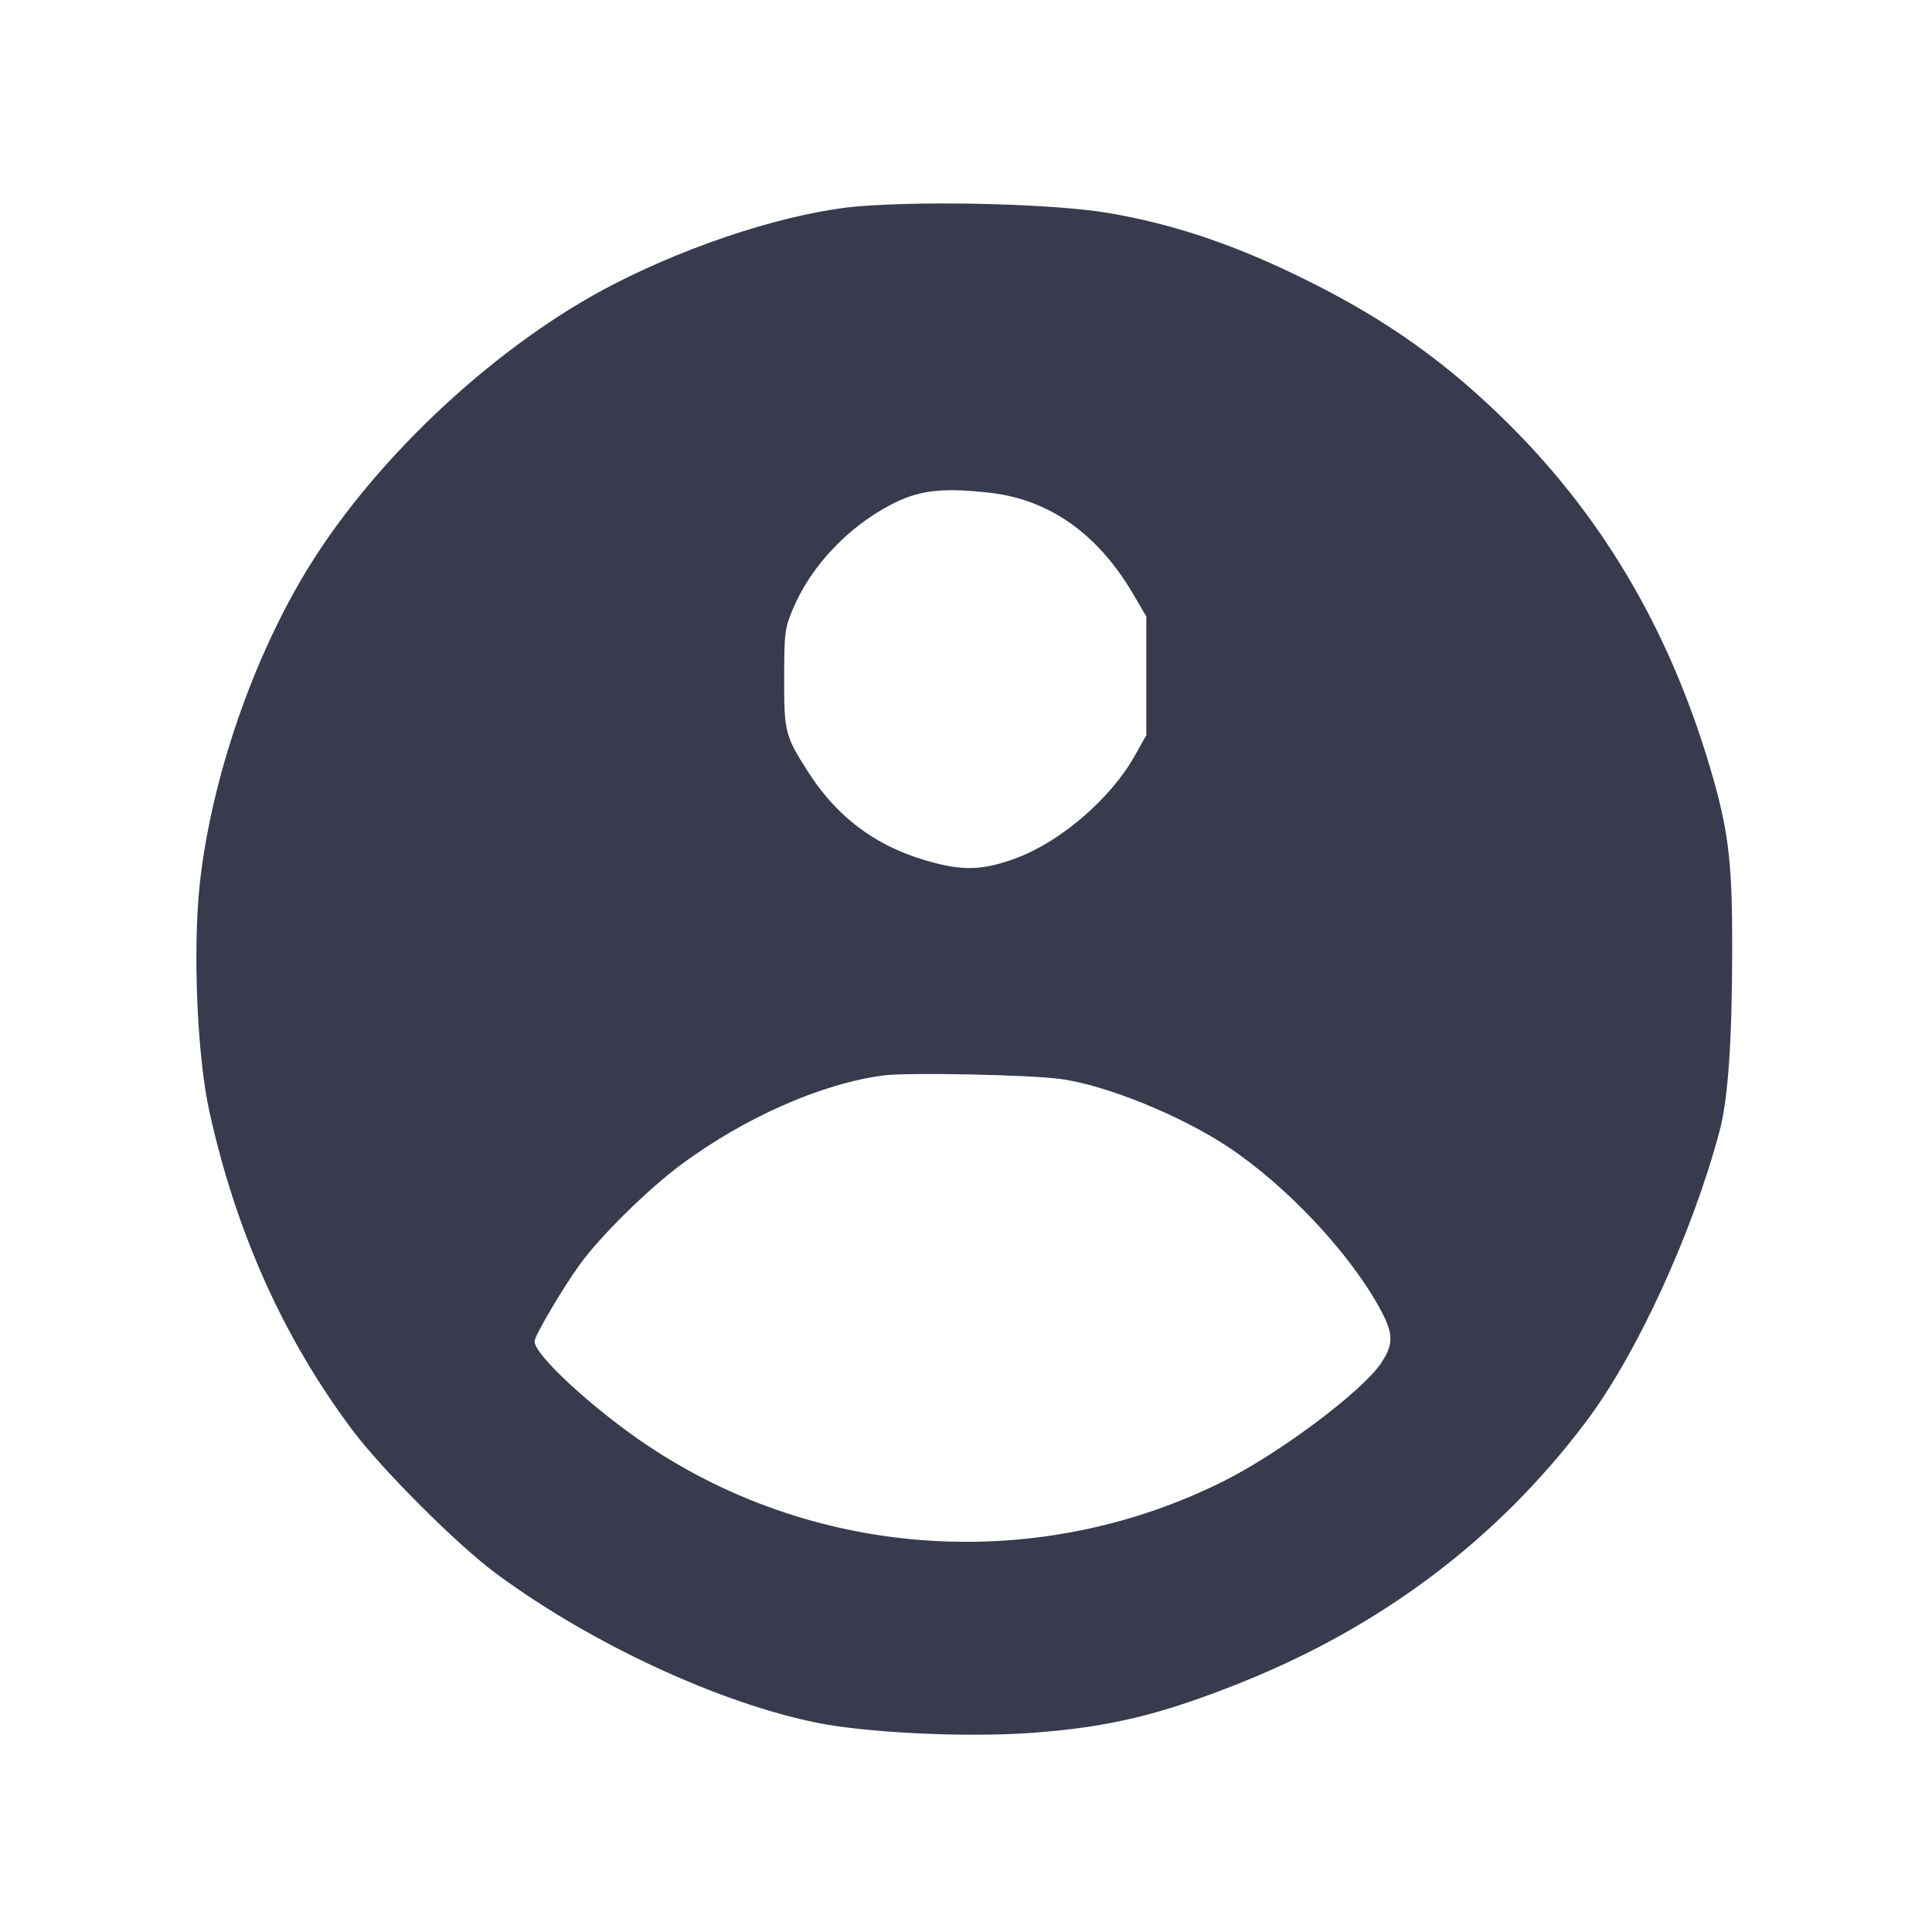
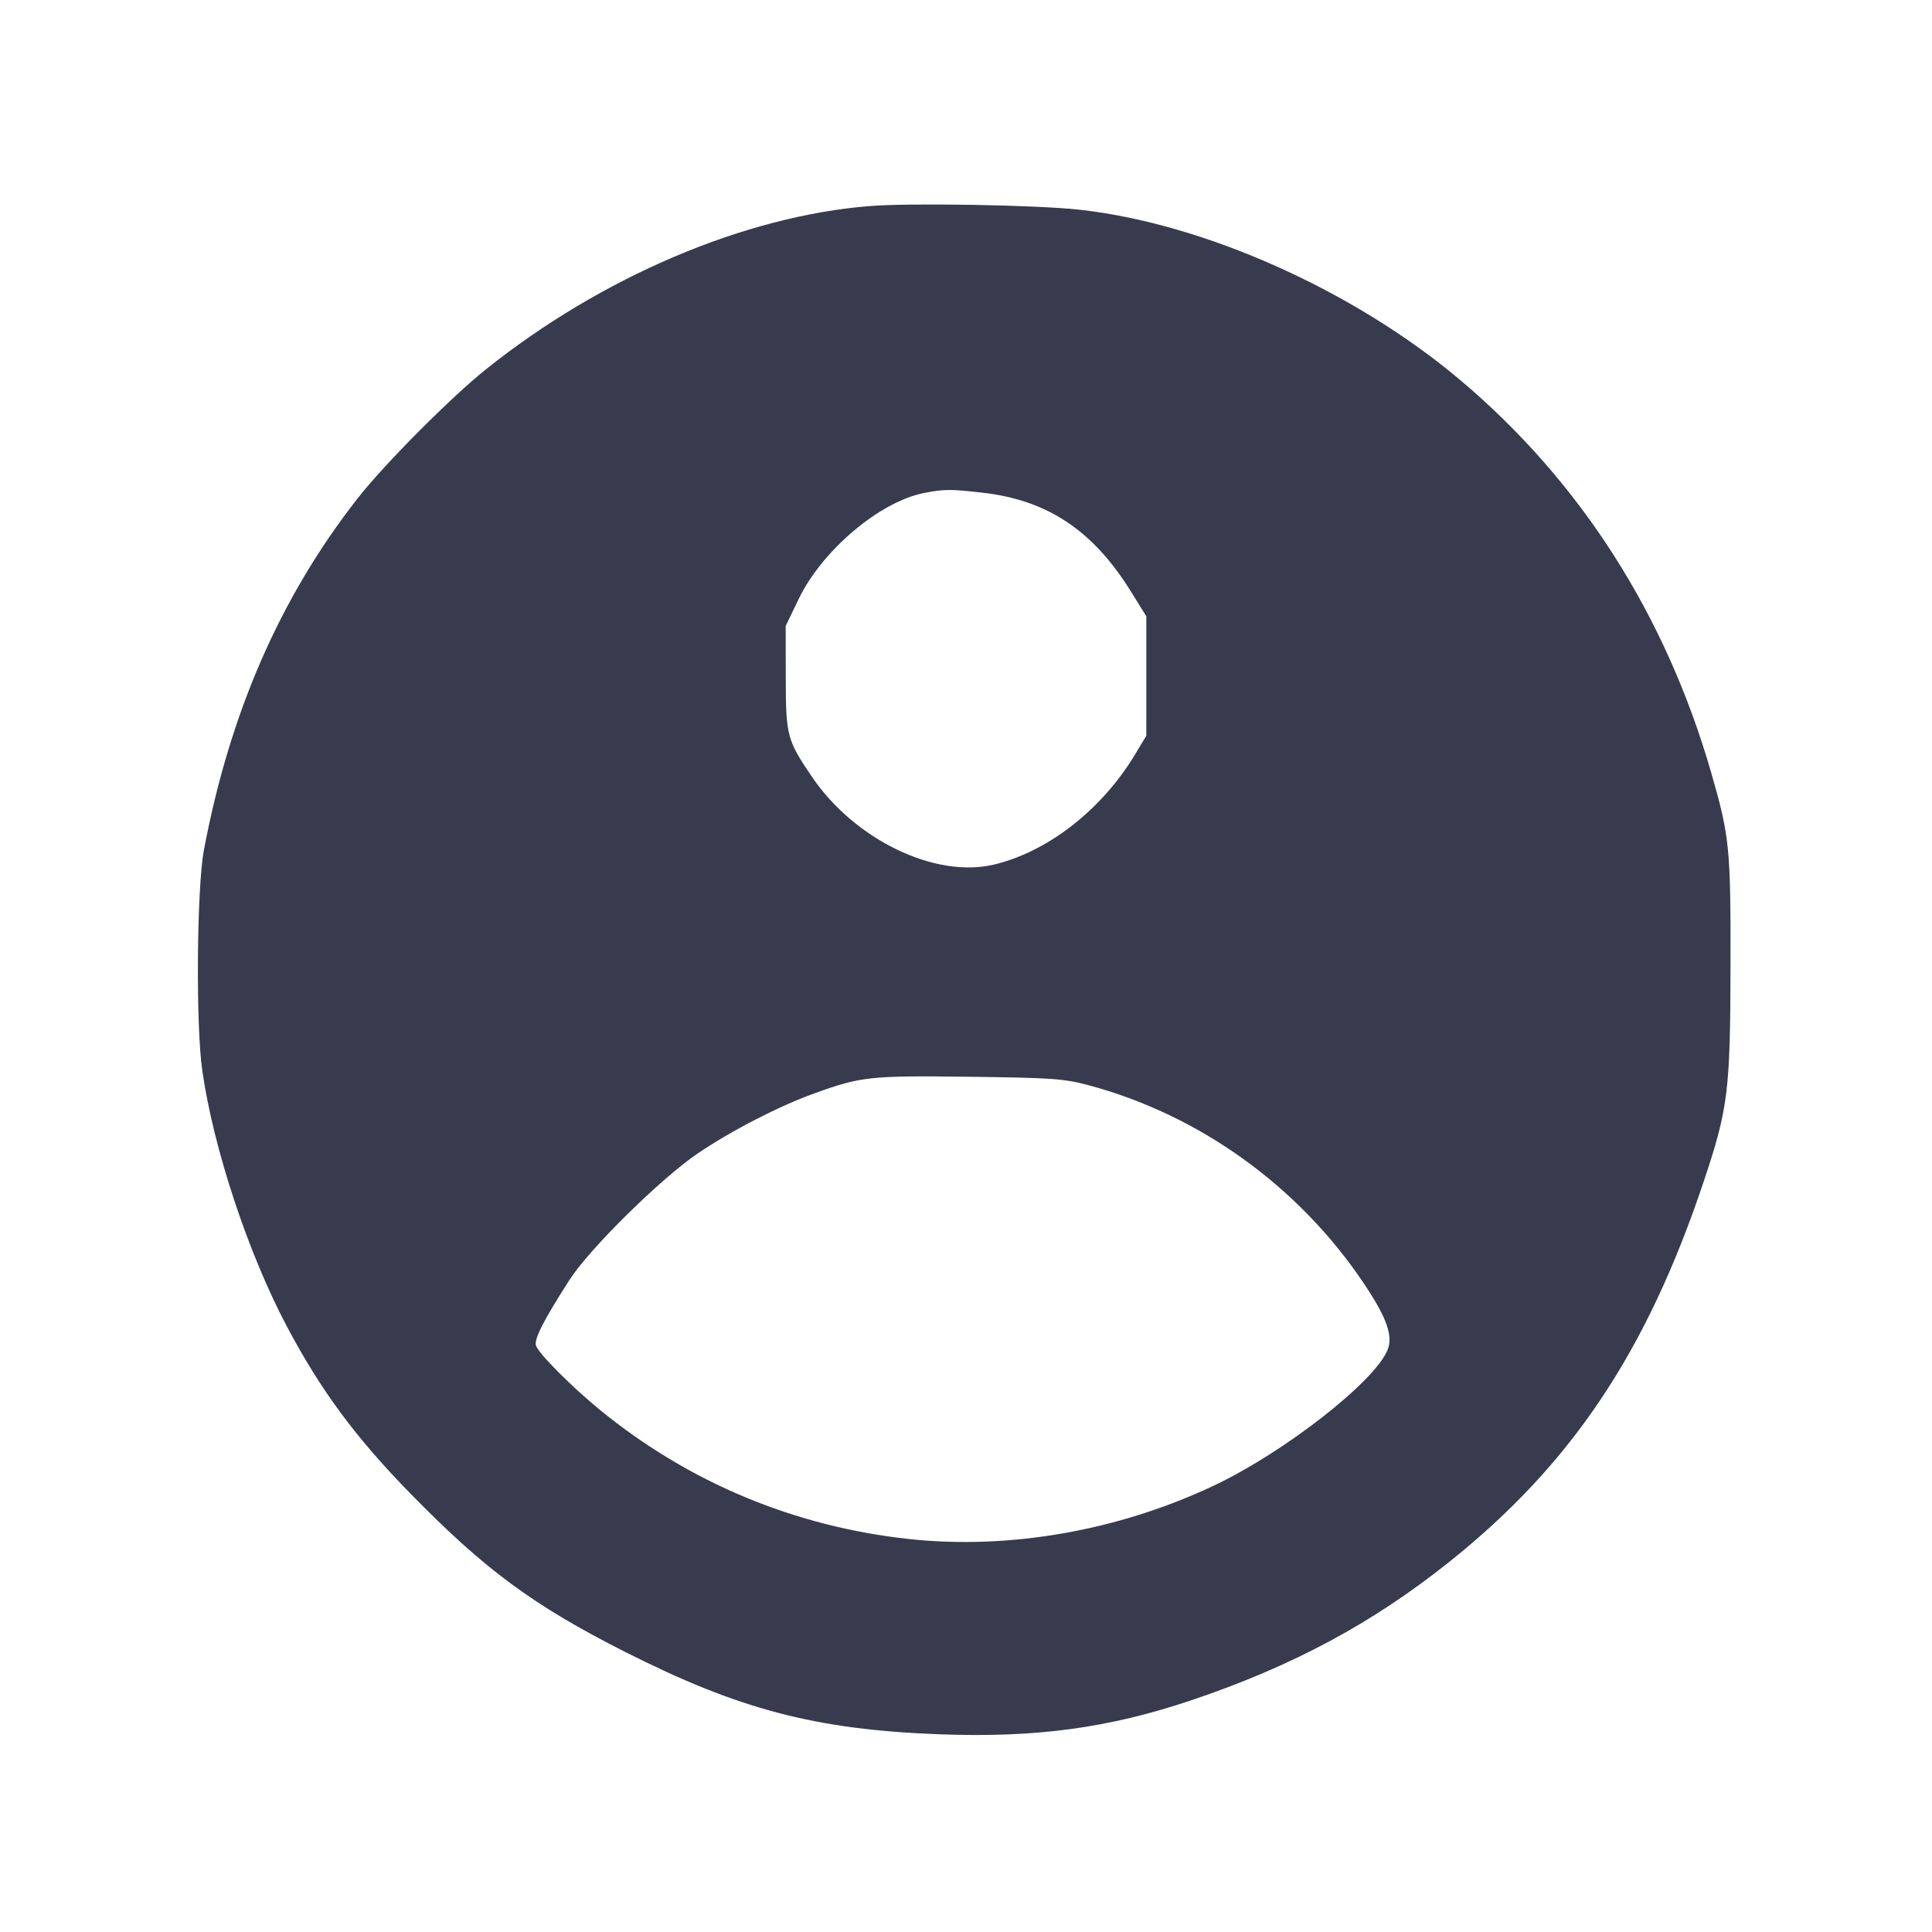
<svg xmlns="http://www.w3.org/2000/svg" width="24" height="24" viewBox="0 0 24 24" fill="none">
-   <path d="M10.680 2.562 C 9.847 2.629,8.634 3.012,7.629 3.528 C 6.202 4.260,4.700 5.649,3.844 7.030 C 3.150 8.149,2.629 9.657,2.483 10.968 C 2.393 11.782,2.448 13.117,2.601 13.808 C 2.934 15.313,3.521 16.620,4.374 17.760 C 4.745 18.256,5.679 19.189,6.160 19.545 C 7.337 20.416,8.933 21.157,10.160 21.403 C 10.776 21.526,11.996 21.584,12.790 21.528 C 13.767 21.459,14.413 21.305,15.429 20.897 C 17.178 20.195,18.614 19.108,19.703 17.660 C 20.334 16.821,21.026 15.314,21.362 14.047 C 21.467 13.651,21.517 12.929,21.518 11.780 C 21.520 10.756,21.475 10.352,21.285 9.680 C 20.787 7.921,19.954 6.474,18.748 5.274 C 17.986 4.515,17.233 3.978,16.240 3.485 C 15.354 3.044,14.574 2.780,13.756 2.644 C 13.093 2.533,11.552 2.492,10.680 2.562 M12.300 6.122 C 13.038 6.206,13.642 6.635,14.080 7.385 L 14.240 7.659 14.240 8.396 L 14.240 9.132 14.096 9.389 C 13.805 9.911,13.183 10.450,12.634 10.656 C 12.245 10.803,11.996 10.819,11.620 10.722 C 10.920 10.543,10.414 10.178,10.033 9.580 C 9.752 9.139,9.740 9.093,9.741 8.420 C 9.742 7.857,9.749 7.804,9.852 7.560 C 10.070 7.042,10.519 6.561,11.052 6.277 C 11.405 6.089,11.695 6.053,12.300 6.122 M13.180 13.404 C 13.754 13.485,14.672 13.859,15.264 14.253 C 15.983 14.733,16.757 15.555,17.135 16.243 C 17.312 16.565,17.316 16.692,17.158 16.931 C 16.928 17.278,15.906 18.046,15.205 18.397 C 12.922 19.542,10.180 19.377,8.060 17.967 C 7.386 17.519,6.640 16.834,6.640 16.663 C 6.640 16.596,6.991 15.999,7.200 15.711 C 7.456 15.357,8.040 14.781,8.456 14.471 C 9.246 13.883,10.215 13.456,10.980 13.359 C 11.283 13.320,12.808 13.352,13.180 13.404 " fill="#373B4D" stroke="none" fill-rule="evenodd" />
+   <path d="M10.800 2.560 C 9.246 2.685,7.471 3.441,6.040 4.585 C 5.599 4.937,4.771 5.770,4.440 6.194 C 3.480 7.422,2.855 8.853,2.533 10.560 C 2.444 11.034,2.431 12.733,2.513 13.300 C 2.652 14.269,3.083 15.571,3.565 16.480 C 3.987 17.275,4.415 17.854,5.100 18.555 C 6.022 19.499,6.625 19.943,7.760 20.518 C 9.182 21.237,10.130 21.486,11.668 21.544 C 12.869 21.589,13.772 21.467,14.800 21.121 C 16.055 20.698,17.043 20.168,18.000 19.405 C 19.520 18.193,20.455 16.796,21.163 14.680 C 21.468 13.769,21.494 13.558,21.497 12.000 C 21.500 10.529,21.486 10.391,21.255 9.591 C 20.689 7.634,19.633 5.982,18.143 4.724 C 16.822 3.609,14.953 2.773,13.400 2.604 C 12.865 2.546,11.301 2.519,10.800 2.560 M12.210 6.121 C 13.014 6.213,13.580 6.591,14.050 7.350 L 14.240 7.656 14.240 8.398 L 14.240 9.140 14.097 9.377 C 13.683 10.063,13.009 10.586,12.339 10.742 C 11.609 10.911,10.614 10.428,10.085 9.648 C 9.776 9.192,9.762 9.139,9.761 8.418 L 9.760 7.776 9.923 7.438 C 10.215 6.834,10.930 6.231,11.480 6.124 C 11.729 6.075,11.810 6.075,12.210 6.121 M13.515 13.479 C 14.898 13.847,16.135 14.737,16.944 15.946 C 17.228 16.371,17.308 16.596,17.236 16.771 C 17.074 17.168,15.944 18.048,15.070 18.459 C 13.881 19.018,12.533 19.253,11.288 19.118 C 9.867 18.963,8.557 18.416,7.456 17.517 C 7.098 17.224,6.690 16.814,6.658 16.715 C 6.633 16.636,6.753 16.400,7.074 15.900 C 7.322 15.513,8.207 14.641,8.668 14.328 C 9.086 14.045,9.679 13.739,10.120 13.581 C 10.699 13.372,10.810 13.361,12.040 13.376 C 13.064 13.389,13.214 13.399,13.515 13.479 " fill="#373B4D" stroke="none" fill-rule="evenodd" />
</svg>
